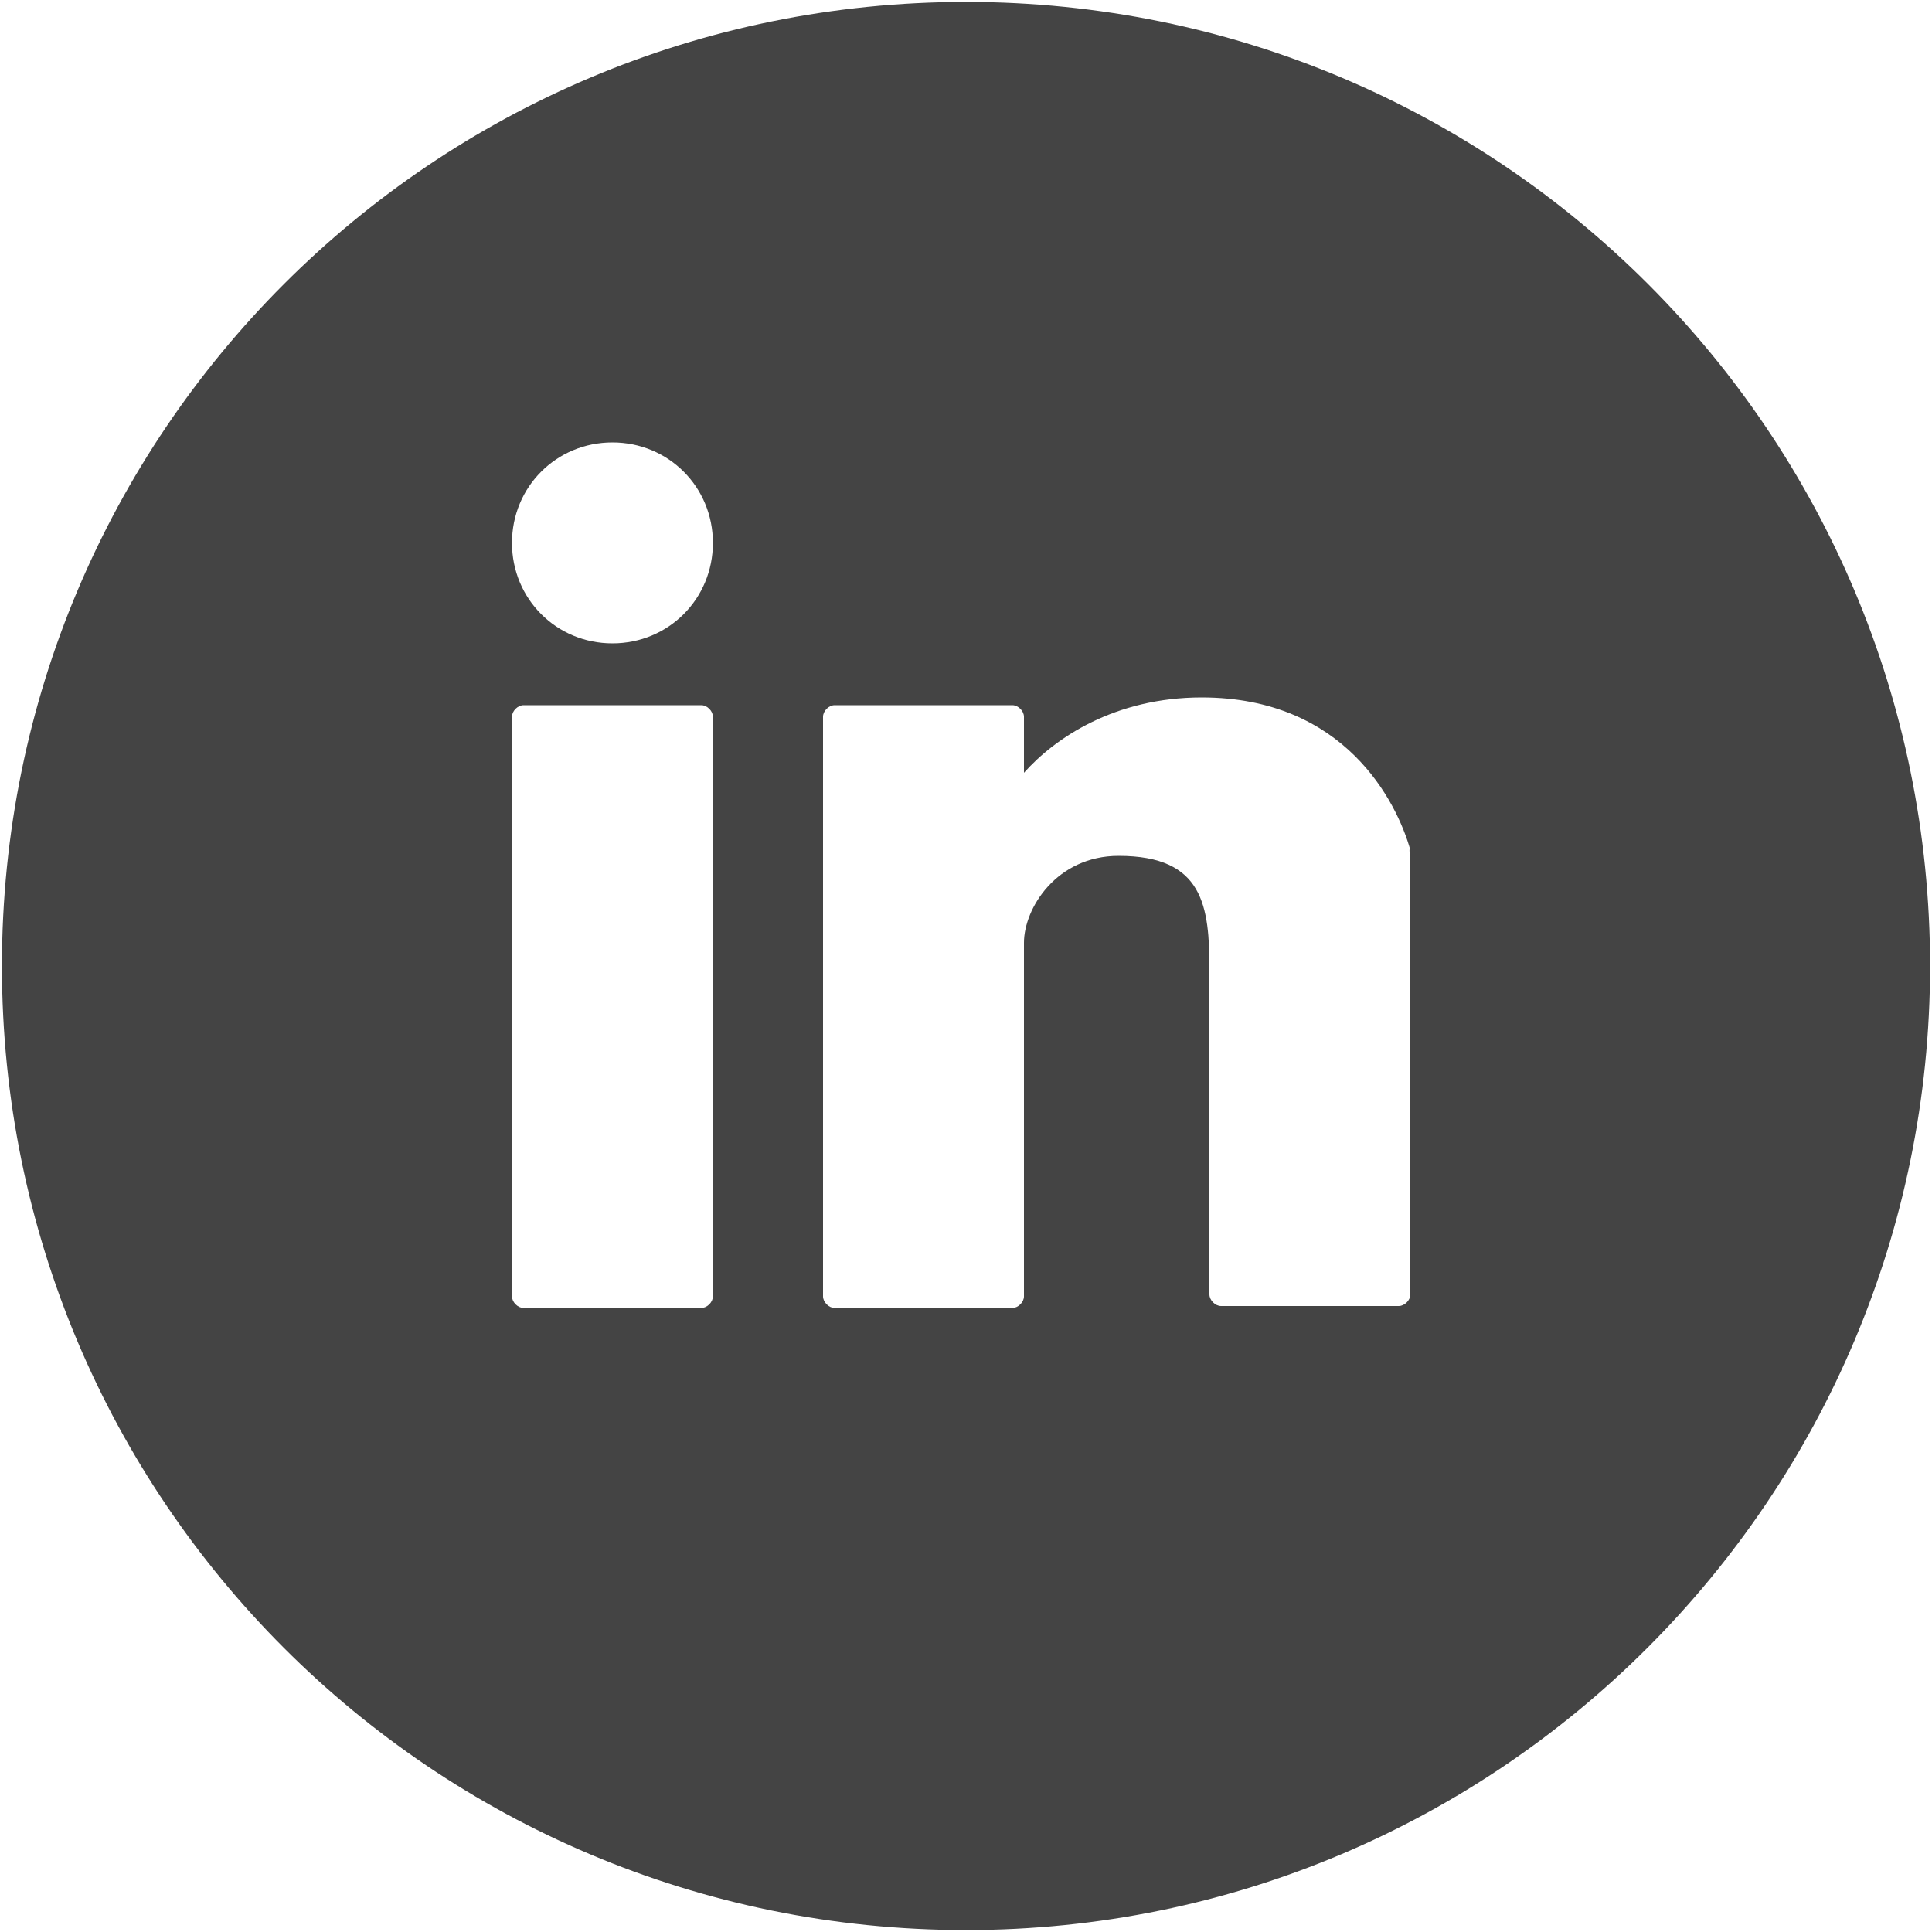
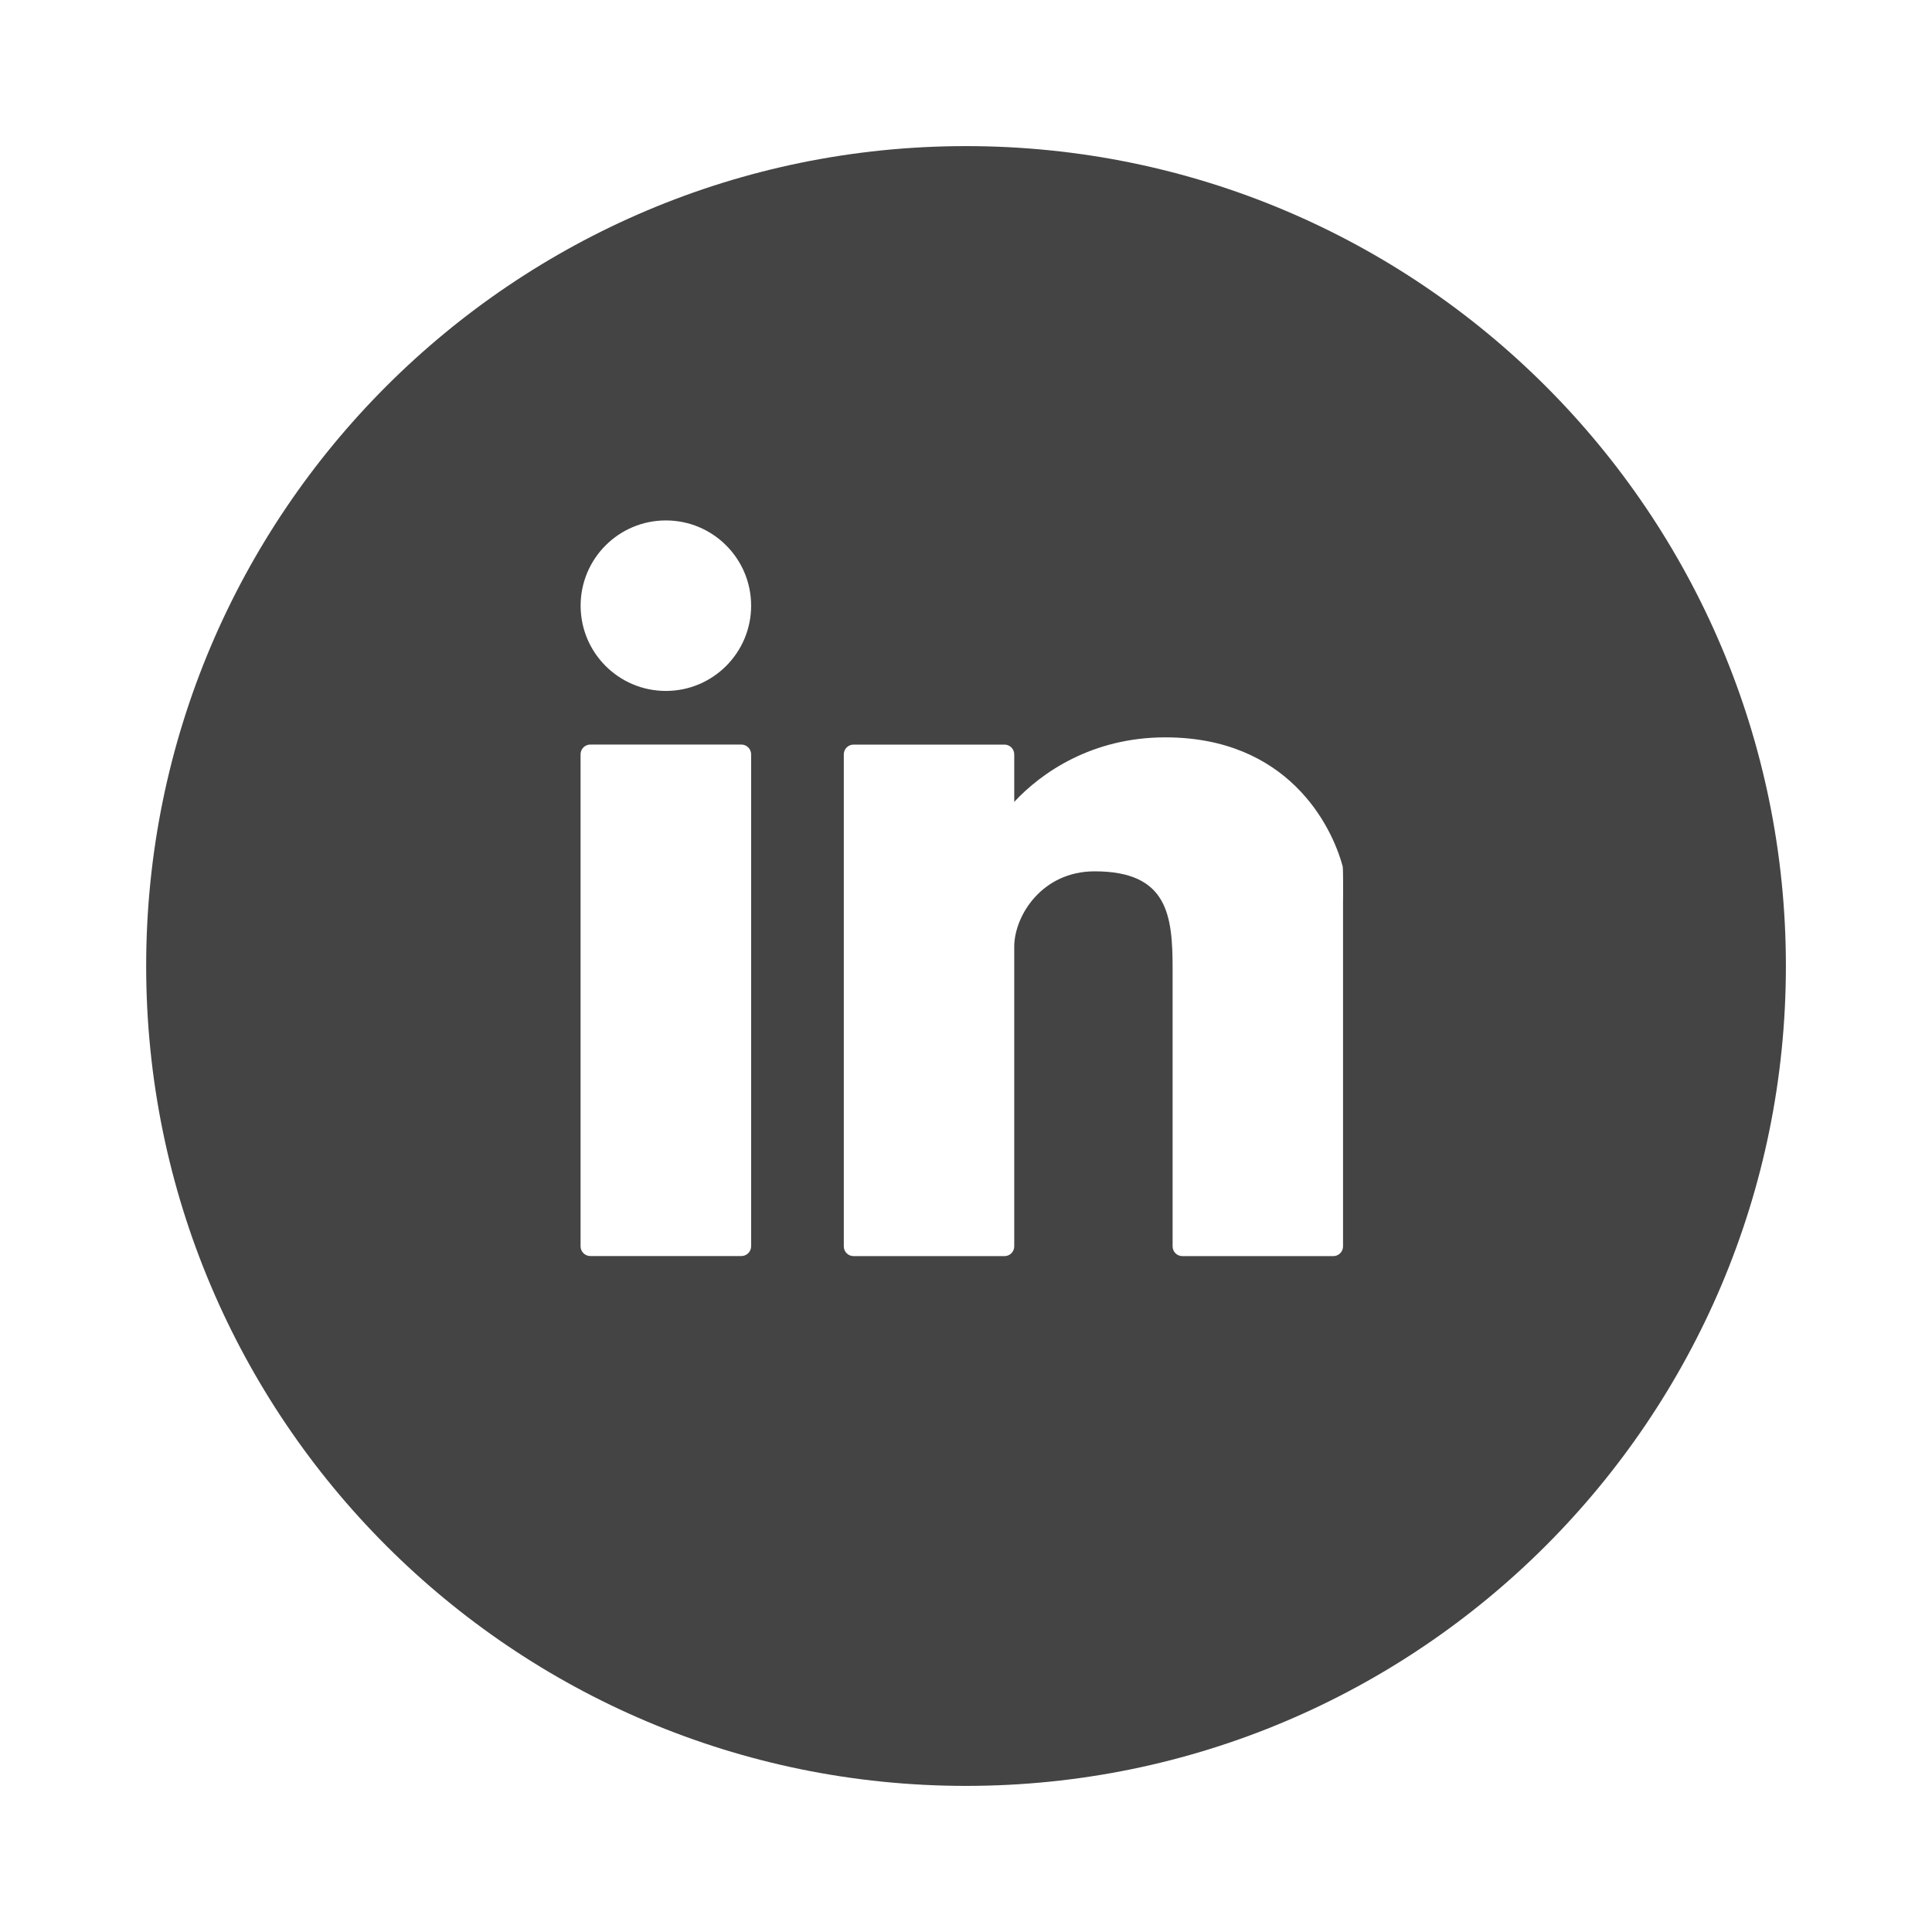
<svg xmlns="http://www.w3.org/2000/svg" version="1.1" width="32" height="32" viewBox="0 0 32 32">
-   <path fill="#444444" d="M16 0.032c-8.832 0-15.968 7.136-15.968 15.968s7.136 15.968 15.968 15.968c8.832 0 15.968-7.168 15.968-15.968 0-8.832-7.136-15.968-15.968-15.968zM11.808 21.472c0 0.096-0.096 0.192-0.192 0.192h-2.944c-0.096 0-0.192-0.096-0.192-0.192v-9.6c0-0.096 0.096-0.192 0.192-0.192h2.944c0.096 0 0.192 0.096 0.192 0.192v9.6zM10.144 10.656c-0.928 0-1.664-0.736-1.664-1.664s0.736-1.664 1.664-1.664c0.928 0 1.664 0.736 1.664 1.664s-0.736 1.664-1.664 1.664zM23.36 14.688v6.752c0 0.096-0.096 0.192-0.192 0.192h-2.944c-0.096 0-0.192-0.096-0.192-0.192v-5.376c0-1.056-0.096-1.888-1.504-1.888-1.024 0-1.568 0.864-1.568 1.44v5.856c0 0.096-0.096 0.192-0.192 0.192h-2.944c-0.096 0-0.192-0.096-0.192-0.192v-9.6c0-0.096 0.096-0.192 0.192-0.192h2.944c0.096 0 0.192 0.096 0.192 0.192v0.928c0.512-0.576 1.504-1.248 2.944-1.248 2.368 0 3.232 1.728 3.456 2.528-0.032-0.032 0-0.032 0 0.608z" />
+   <path fill="#444444" d="M16 2.42c-7.5 0-13.579 6.080-13.579 13.58s6.079 13.58 13.579 13.58c7.5 0 13.58-6.080 13.58-13.58s-6.080-13.58-13.579-13.58zM12.441 20.643c0 0.089-0.073 0.161-0.162 0.161h-2.501c-0.089 0-0.162-0.072-0.162-0.161v-8.149c0-0.089 0.072-0.162 0.162-0.162h2.501c0.089 0 0.162 0.073 0.162 0.162v8.149zM11.029 11.444c-0.78 0-1.412-0.632-1.412-1.412s0.632-1.412 1.412-1.412c0.78 0 1.412 0.632 1.412 1.412s-0.633 1.412-1.412 1.412zM22.245 14.896v5.748c0 0.089-0.072 0.161-0.161 0.161h-2.501c-0.089 0-0.161-0.072-0.161-0.161v-4.599c0-0.888-0.081-1.613-1.291-1.613-0.868 0-1.324 0.726-1.332 1.236v4.976c0 0.089-0.072 0.161-0.161 0.161h-2.501c-0.089 0-0.161-0.072-0.161-0.161v-8.149c0-0.089 0.072-0.162 0.161-0.162h2.501c0.089 0 0.161 0.073 0.161 0.162v0.787c0.445-0.481 1.286-1.069 2.502-1.069 2.026 0 2.756 1.456 2.938 2.138-0 0 0.010-0.006 0.007 0.547z" />
</svg>
